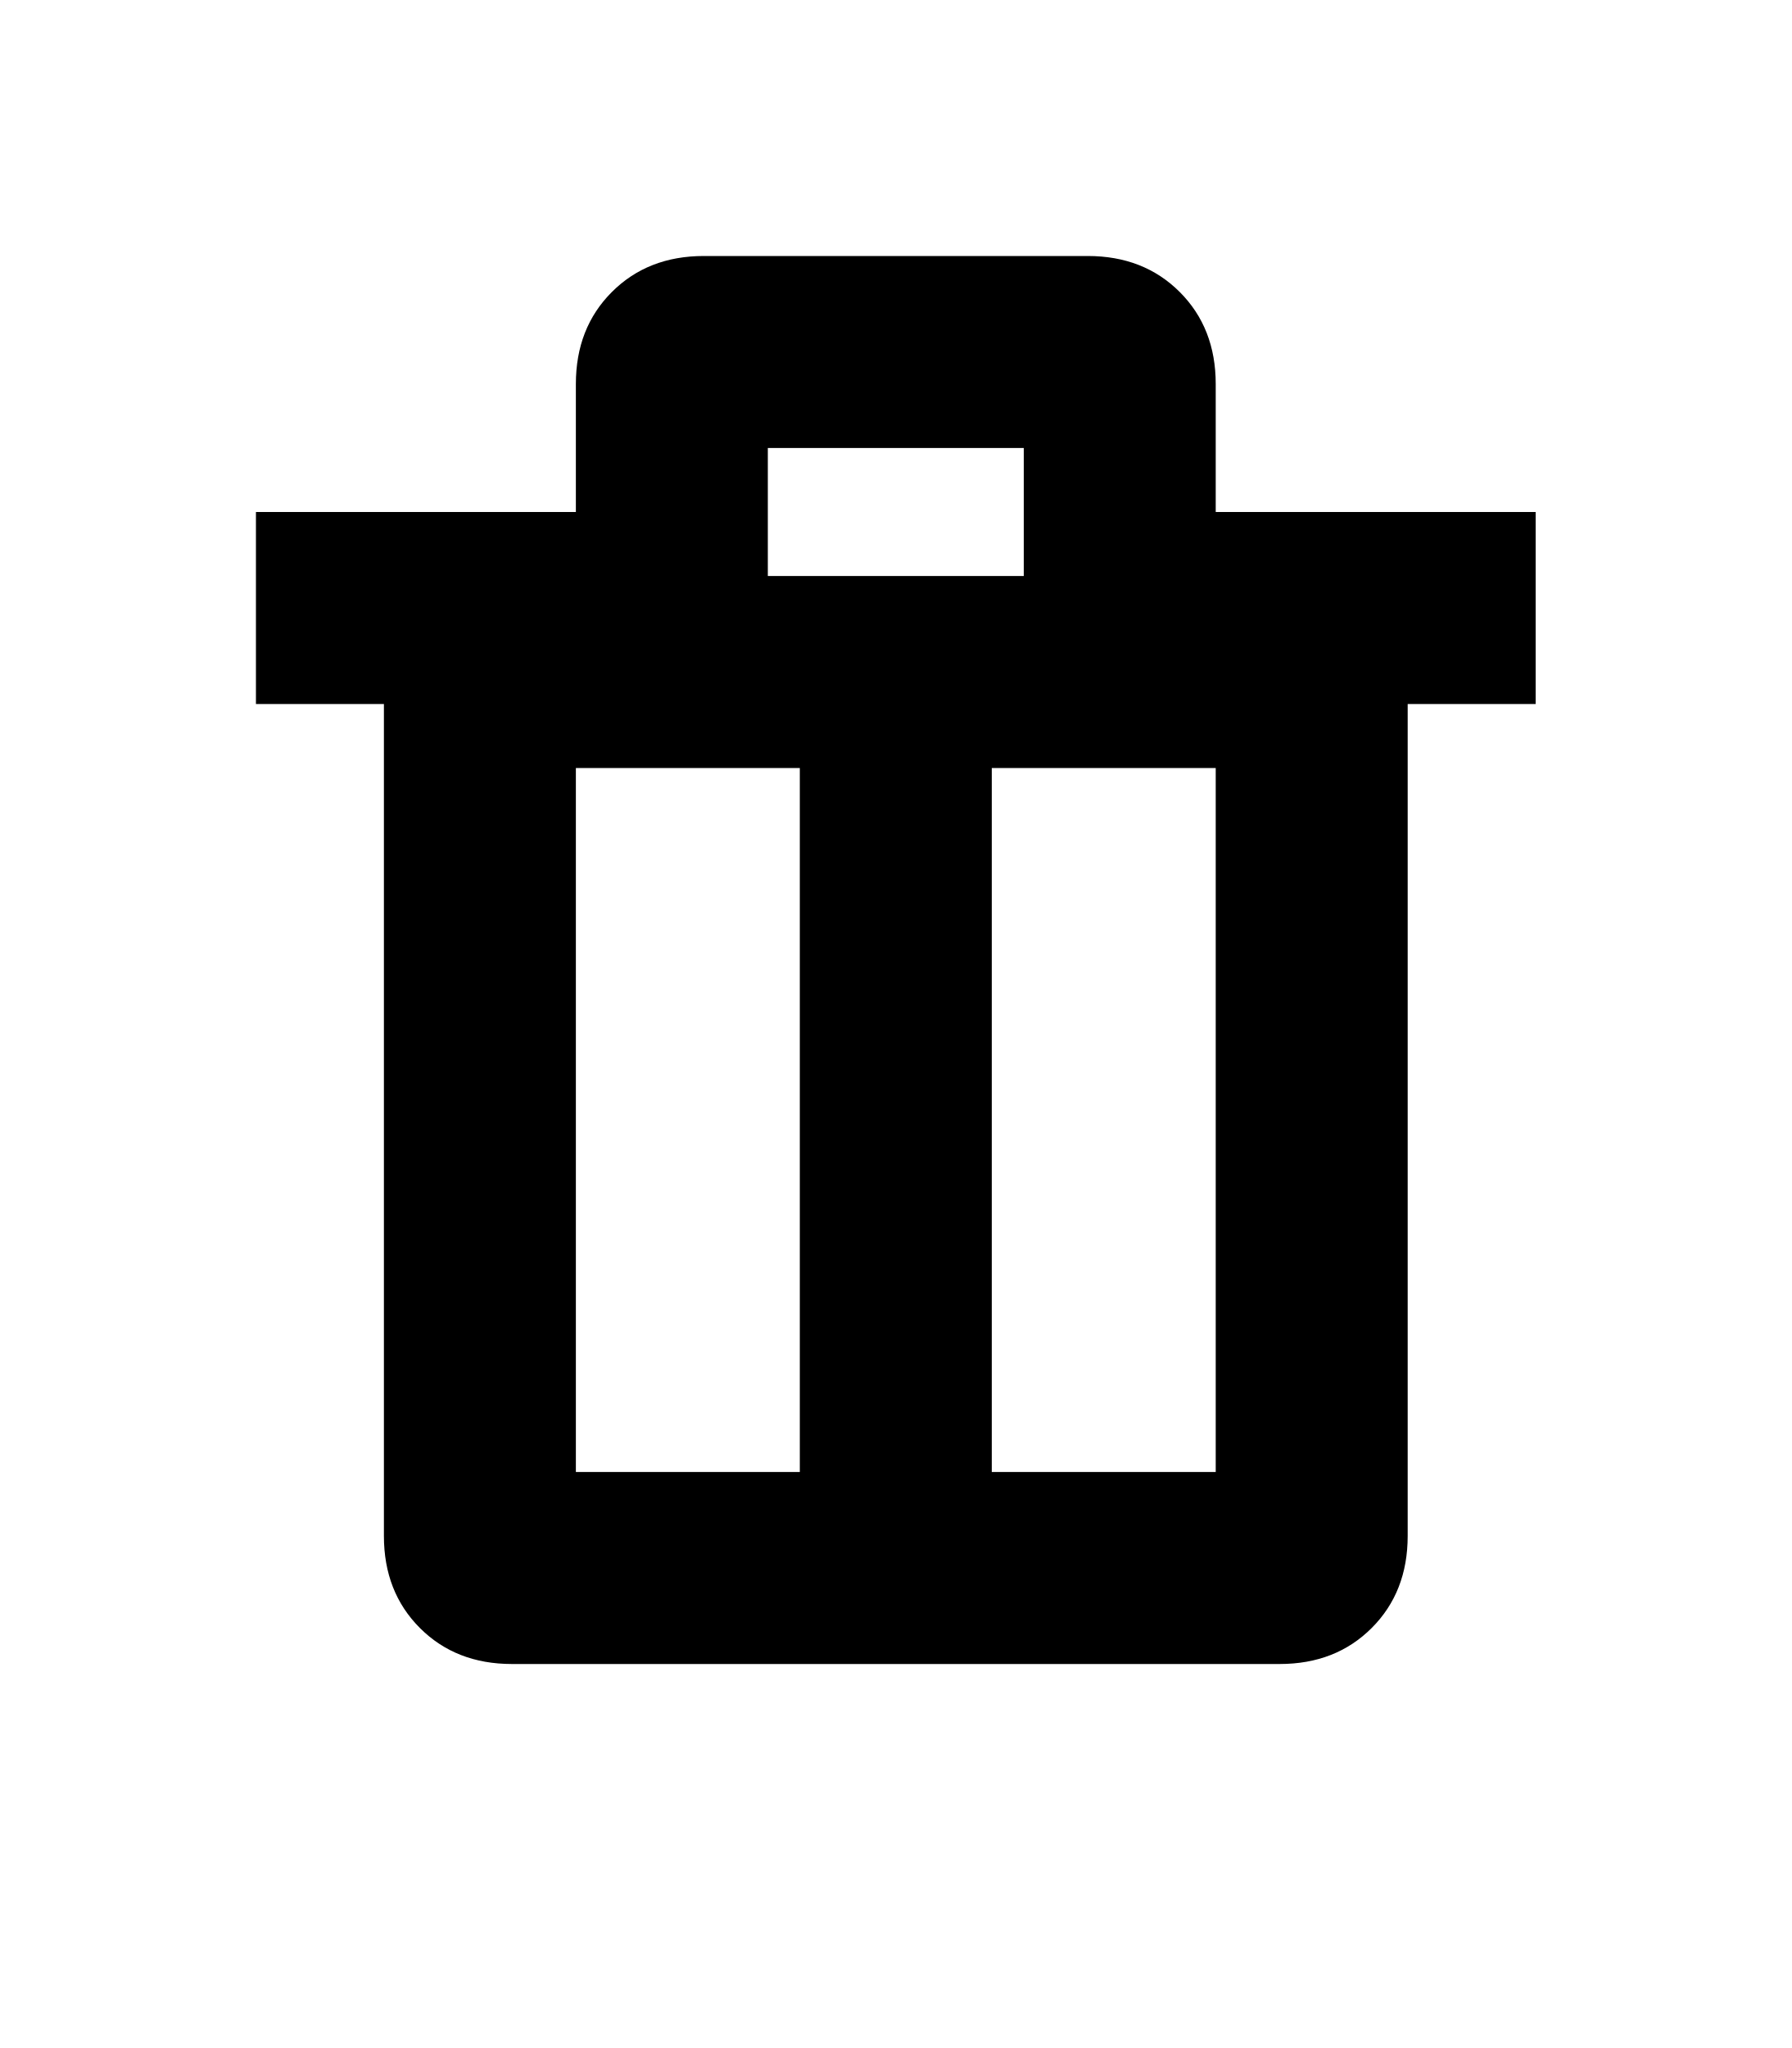
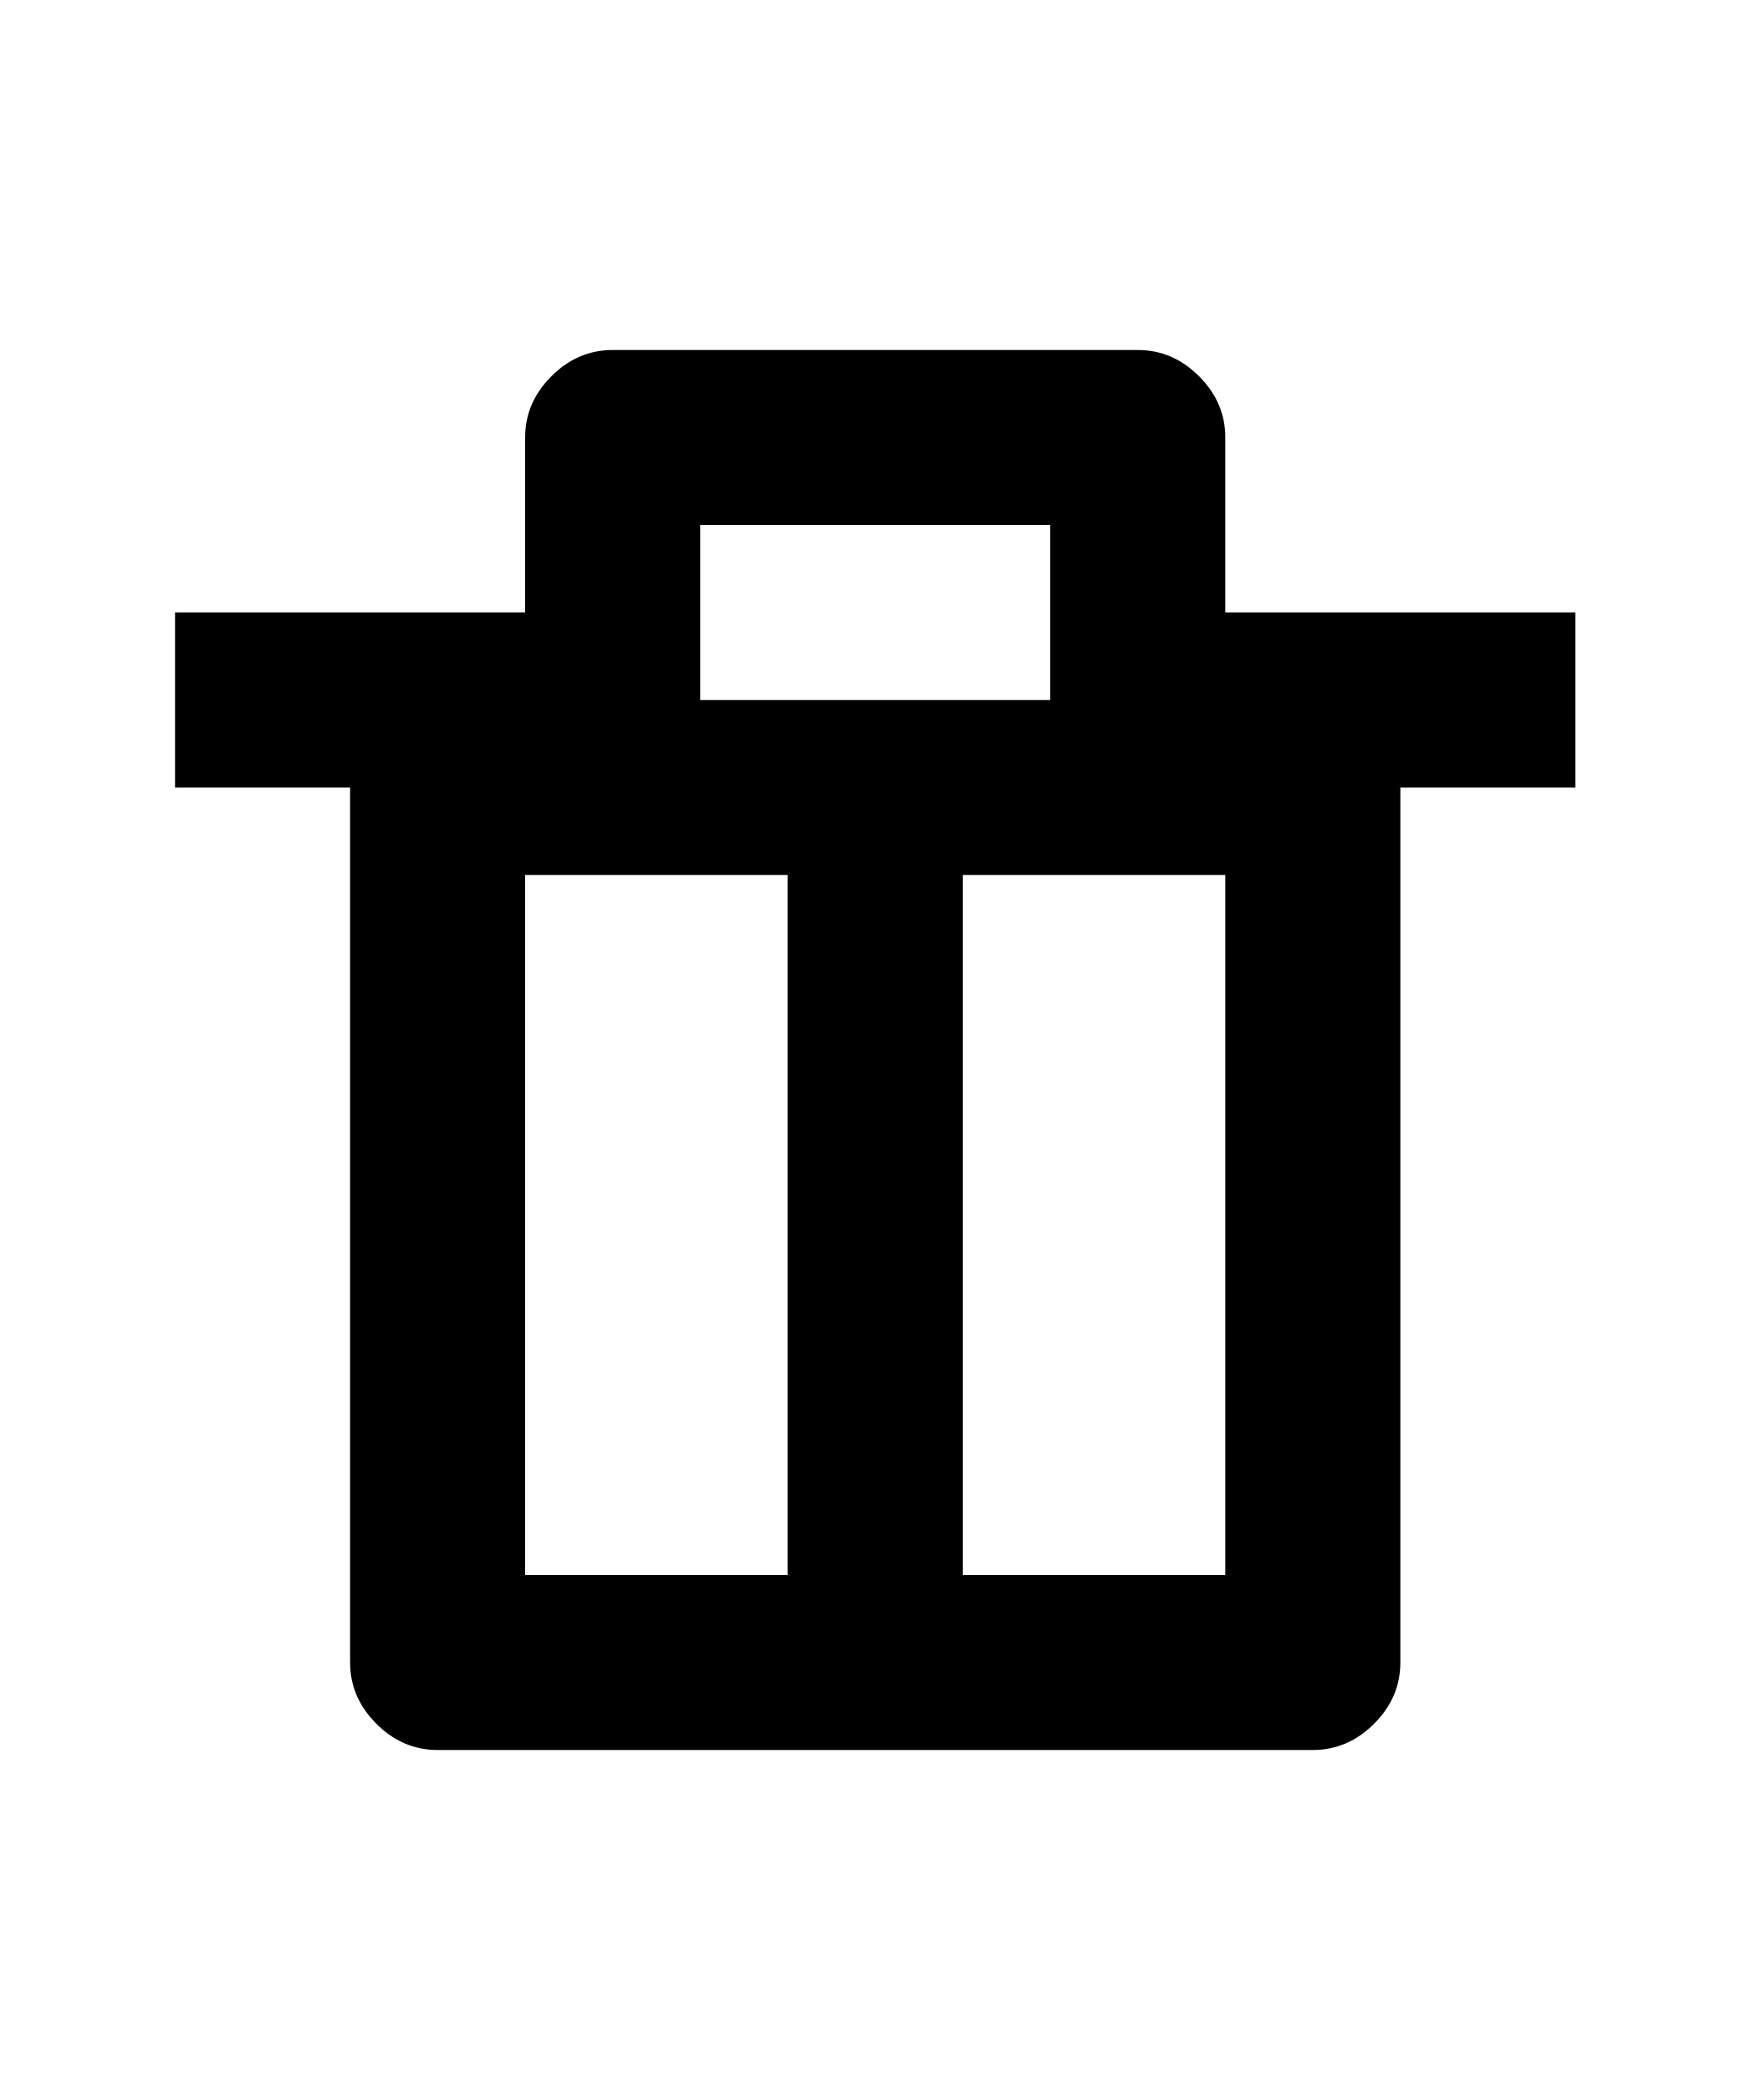
- <svg xmlns="http://www.w3.org/2000/svg" viewBox="0 0 448 512" fill="currentColor">
-   <path d="M128 416Q114 416 105 407 96 398 96 384L96 176 64 176 64 128 144 128 144 96Q144 82 153 73 162 64 176 64L272 64Q286 64 295 73 304 82 304 96L304 128 384 128 384 176 352 176 352 384Q352 398 343 407 334 416 320 416L128 416ZM256 144L256 112 192 112 192 144 256 144ZM200 368L200 192 144 192 144 368 200 368ZM304 368L304 192 248 192 248 368 304 368Z" />
+ <svg xmlns="http://www.w3.org/2000/svg" viewBox="0 0 400 480" fill="currentColor">
+   <path d="M100 400l200 0q8 0 14-6 6-6 6-14l0-200 40 0 0-40-80 0 0-40q0-8-6-14-6-6-14-6l-120 0q-8 0-14 6-6 6-6 14l0 40-80 0 0 40 40 0 0 200q0 8 6 14 6 6 14 6l0 0z m20-40l0-160 60 0 0 160-60 0z m40-200l0-40 80 0 0 40-80 0z m60 200l0-160 60 0 0 160-60 0z" />
</svg>
